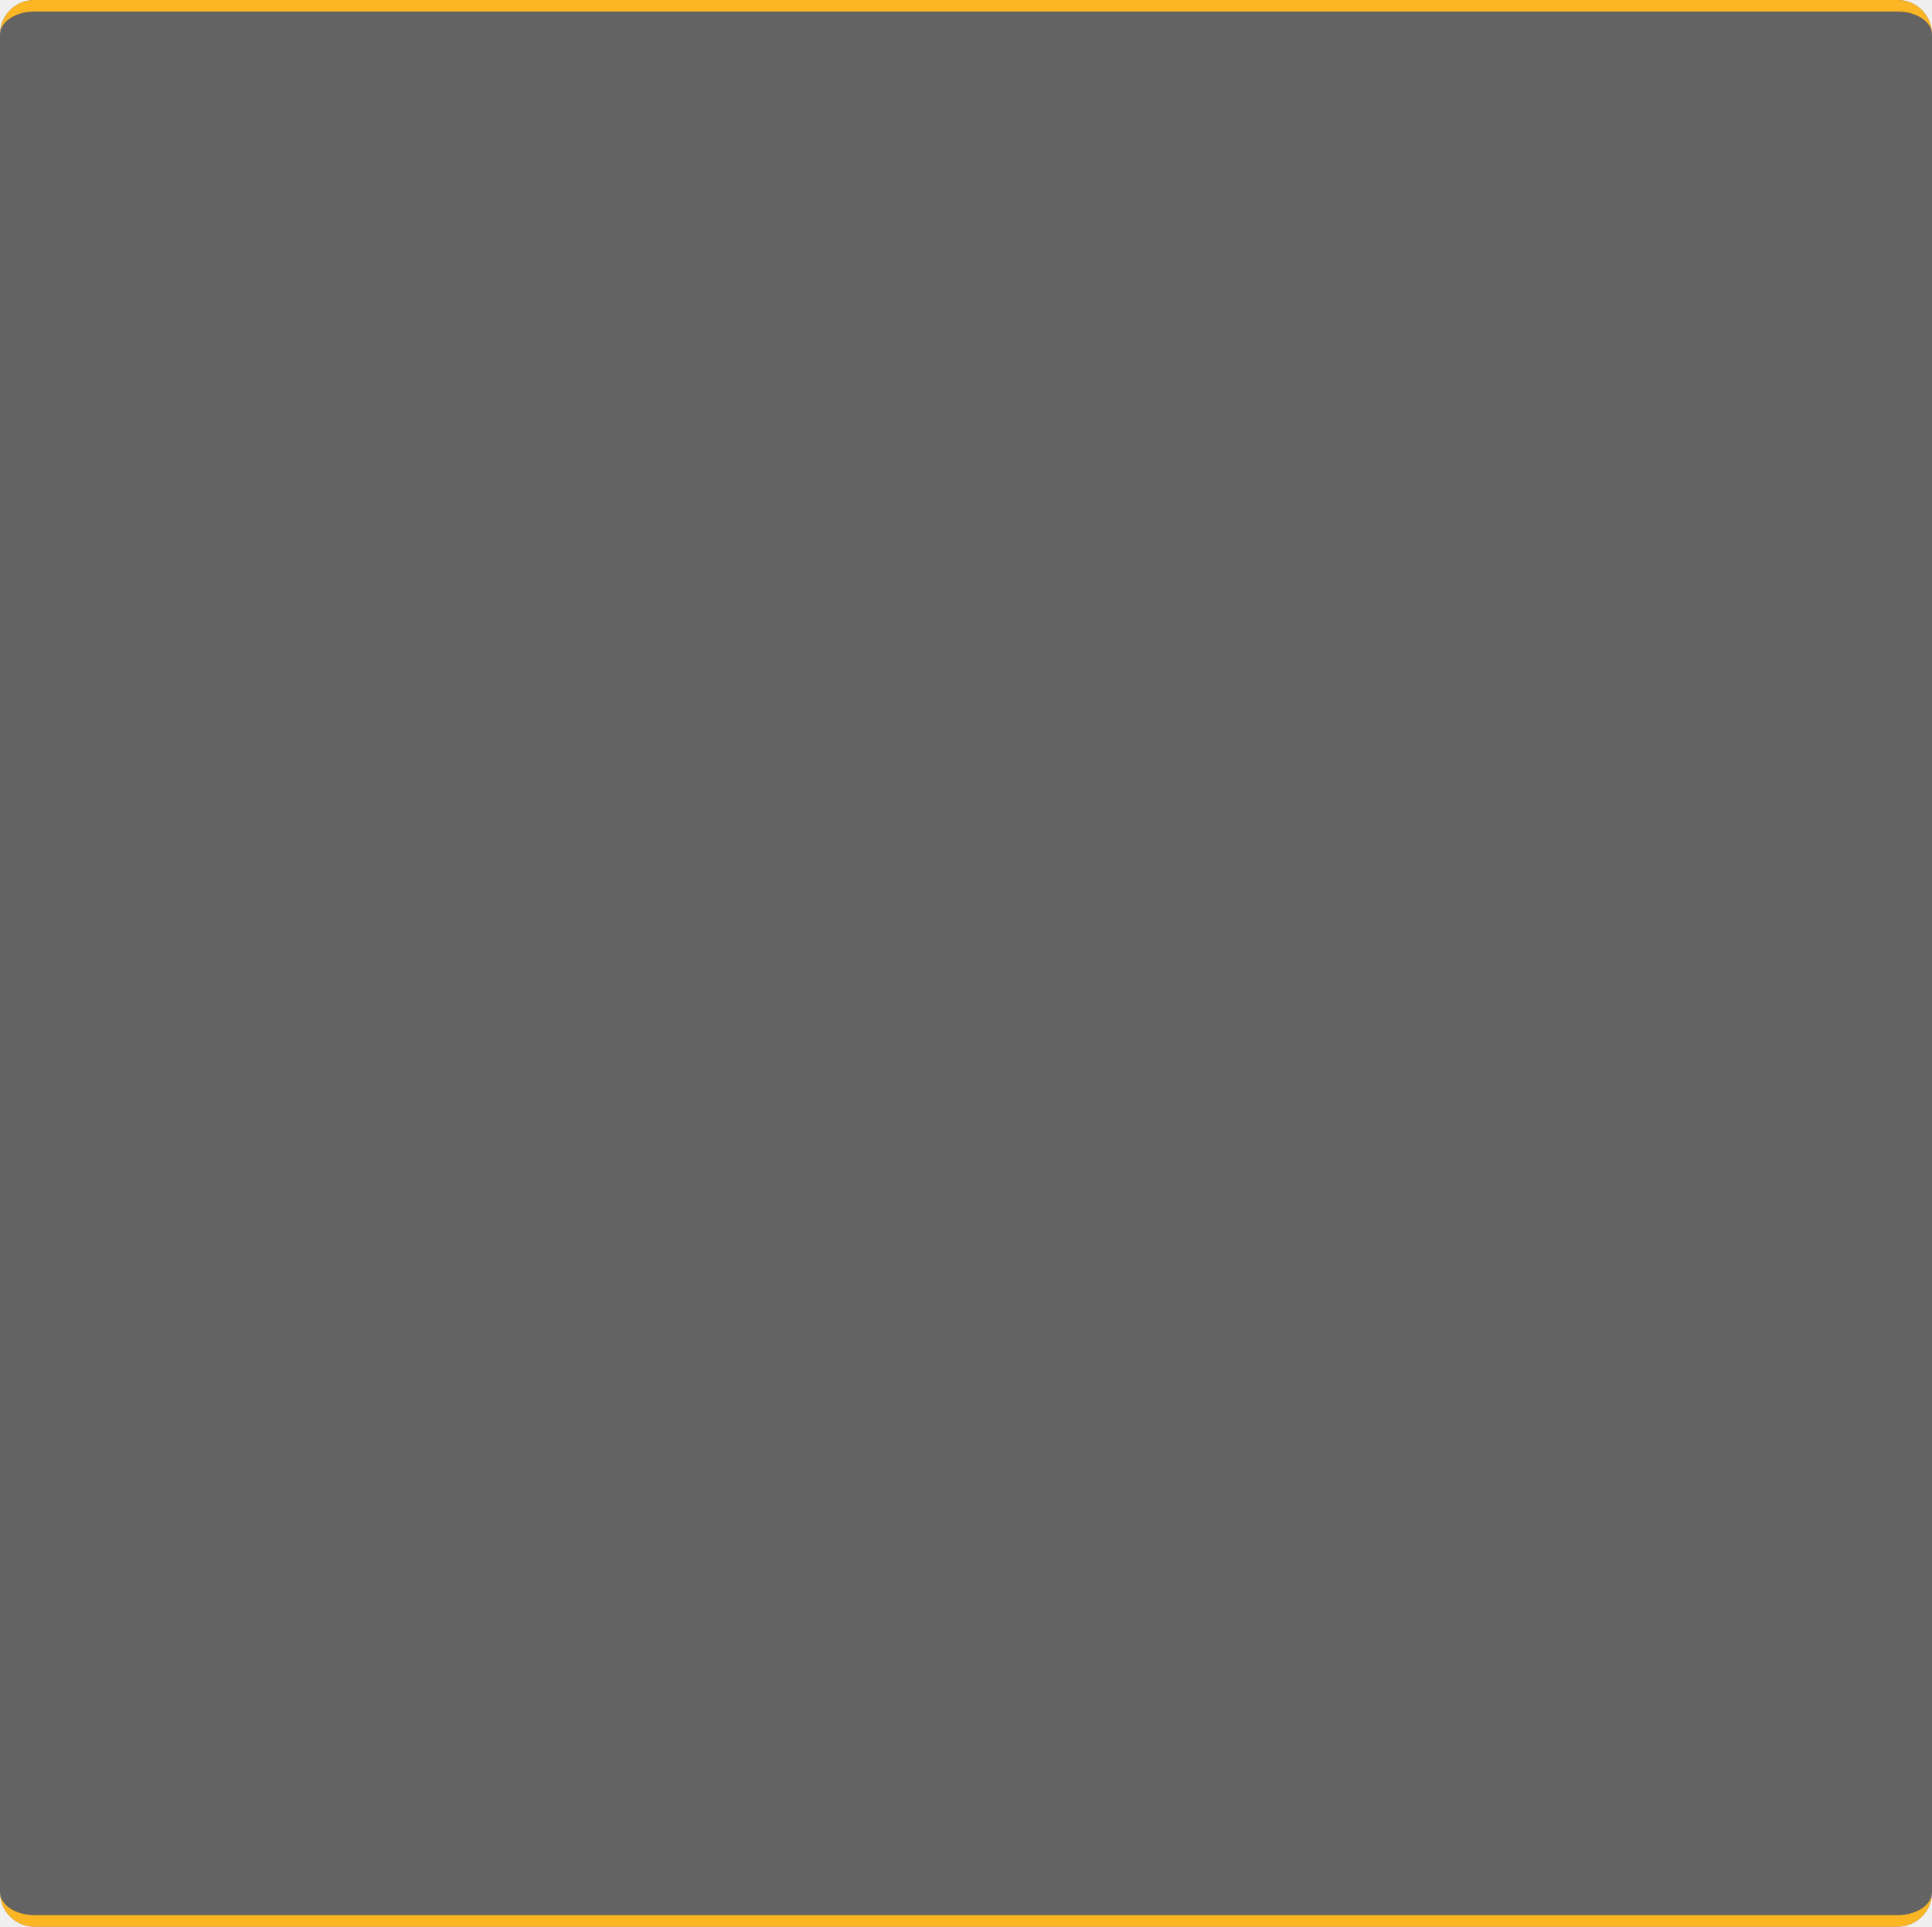
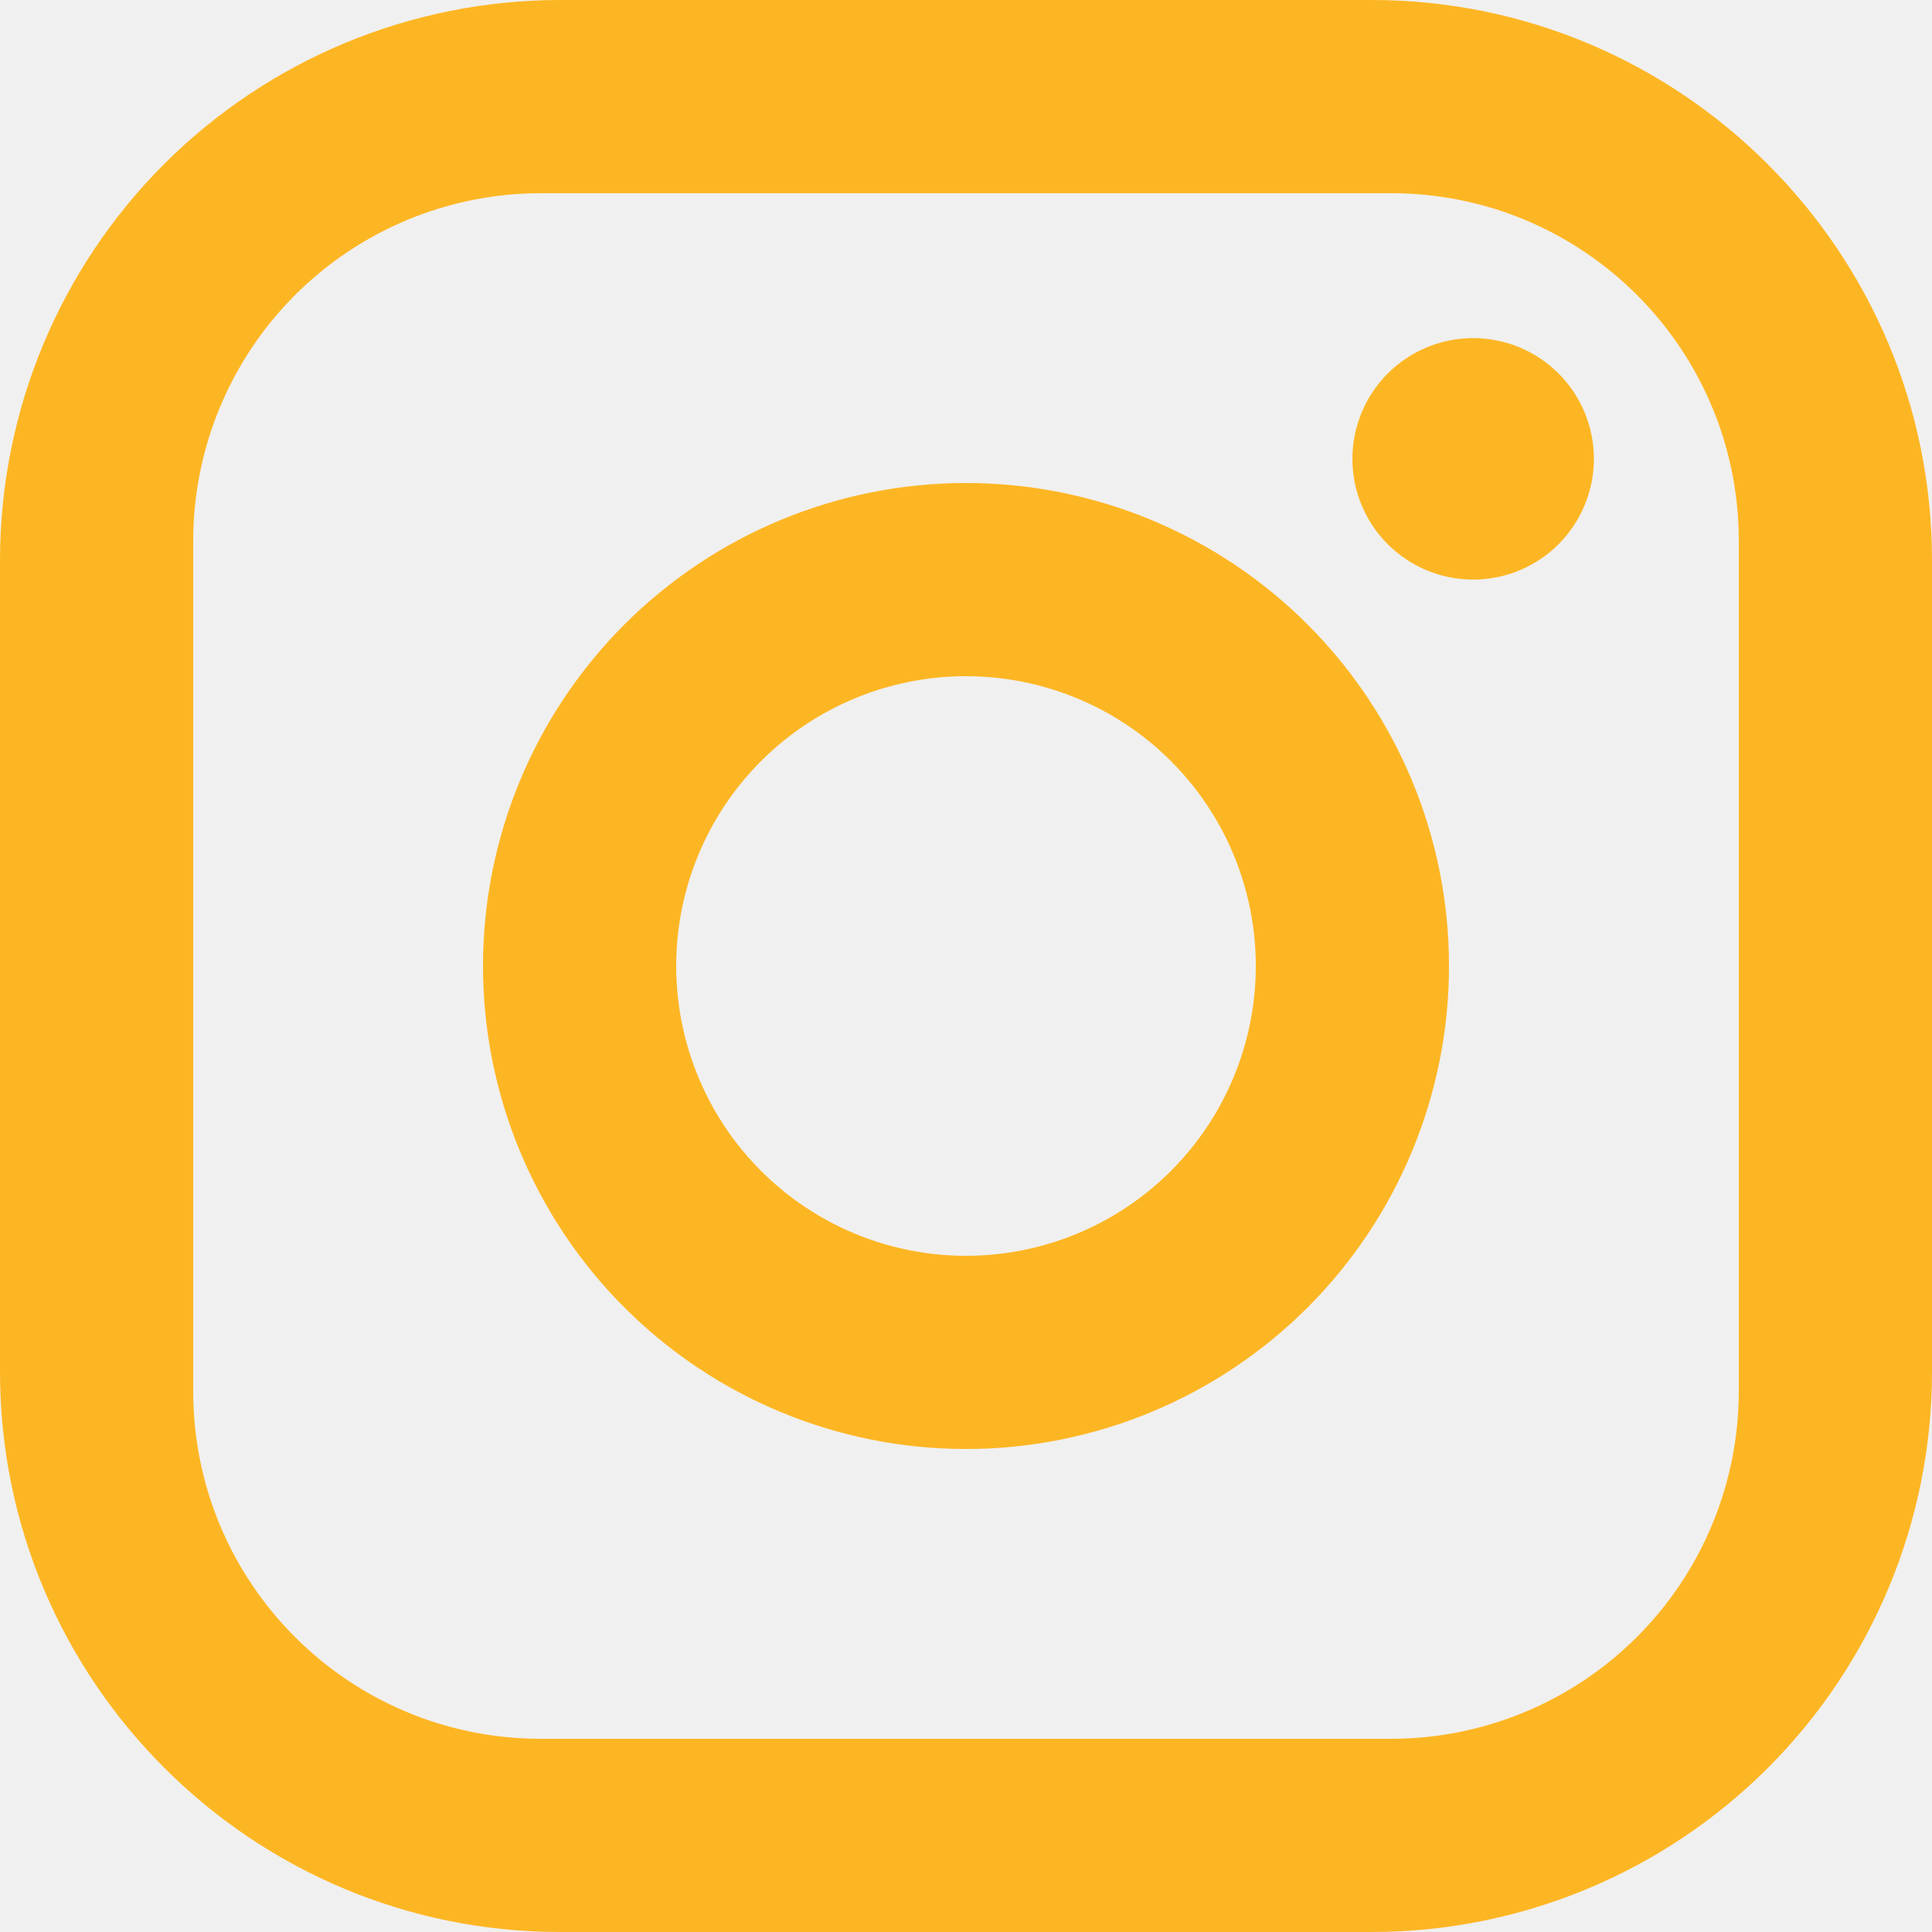
- <svg xmlns="http://www.w3.org/2000/svg" width="336" height="335" viewBox="0 0 336 335" fill="none">
-   <mask id="path-1-inside-1_3_334" fill="white">
-     <path d="M0 6C0 2.686 2.686 0 6 0H330C333.314 0 336 2.686 336 6V329C336 332.314 333.314 335 330 335H6C2.686 335 0 332.314 0 329V6Z" />
-   </mask>
-   <path d="M0 6C0 2.686 2.686 0 6 0H330C333.314 0 336 2.686 336 6V329C336 332.314 333.314 335 330 335H6C2.686 335 0 332.314 0 329V6Z" fill="#3B3B3B" fill-opacity="0.78" />
-   <path d="M0 6C0 1.582 3.582 -2 8 -2H328C332.418 -2 336 1.582 336 6C336 3.791 333.314 2 330 2H6C2.686 2 0 3.791 0 6ZM336 329C336 333.418 332.418 337 328 337H8C3.582 337 0 333.418 0 329C0 331.209 2.686 333 6 333H330C333.314 333 336 331.209 336 329ZM0 335V0V335ZM336 0V335V0Z" fill="#FDB623" mask="url(#path-1-inside-1_3_334)" />
+ <svg xmlns="http://www.w3.org/2000/svg" width="60" height="60" viewBox="0 0 60 60" fill="none">
+   <path d="M17.4 0H42.6C52.2 0 60 7.8 60 17.4V42.6C60 47.215 58.167 51.641 54.904 54.904C51.641 58.167 47.215 60 42.6 60H17.4C7.8 60 0 52.2 0 42.6V17.4C0 12.785 1.833 8.359 5.096 5.096C8.359 1.833 12.785 0 17.4 0ZM16.8 6C13.936 6 11.189 7.138 9.163 9.163C7.138 11.189 6 13.936 6 16.8V43.2C6 49.17 10.83 54 16.8 54H43.2C46.064 54 48.811 52.862 50.837 50.837C52.862 48.811 54 46.064 54 43.2V16.8C54 10.83 49.17 6 43.2 6H16.8ZM45.75 10.5C46.745 10.5 47.698 10.895 48.402 11.598C49.105 12.302 49.5 13.255 49.5 14.25C49.5 15.245 49.105 16.198 48.402 16.902C47.698 17.605 46.745 18 45.75 18C44.755 18 43.802 17.605 43.098 16.902C42.395 16.198 42 15.245 42 14.25C42 13.255 42.395 12.302 43.098 11.598C43.802 10.895 44.755 10.5 45.75 10.5ZM30 15C33.978 15 37.794 16.58 40.607 19.393C43.42 22.206 45 26.022 45 30C45 33.978 43.42 37.794 40.607 40.607C37.794 43.42 33.978 45 30 45C26.022 45 22.206 43.42 19.393 40.607C16.58 37.794 15 33.978 15 30C15 26.022 16.58 22.206 19.393 19.393C22.206 16.58 26.022 15 30 15ZM30 21C27.613 21 25.324 21.948 23.636 23.636C21.948 25.324 21 27.613 21 30C21 32.387 21.948 34.676 23.636 36.364C25.324 38.052 27.613 39 30 39C32.387 39 34.676 38.052 36.364 36.364C38.052 34.676 39 32.387 39 30C39 27.613 38.052 25.324 36.364 23.636C34.676 21.948 32.387 21 30 21Z" fill="#FDB623" />
</svg>
